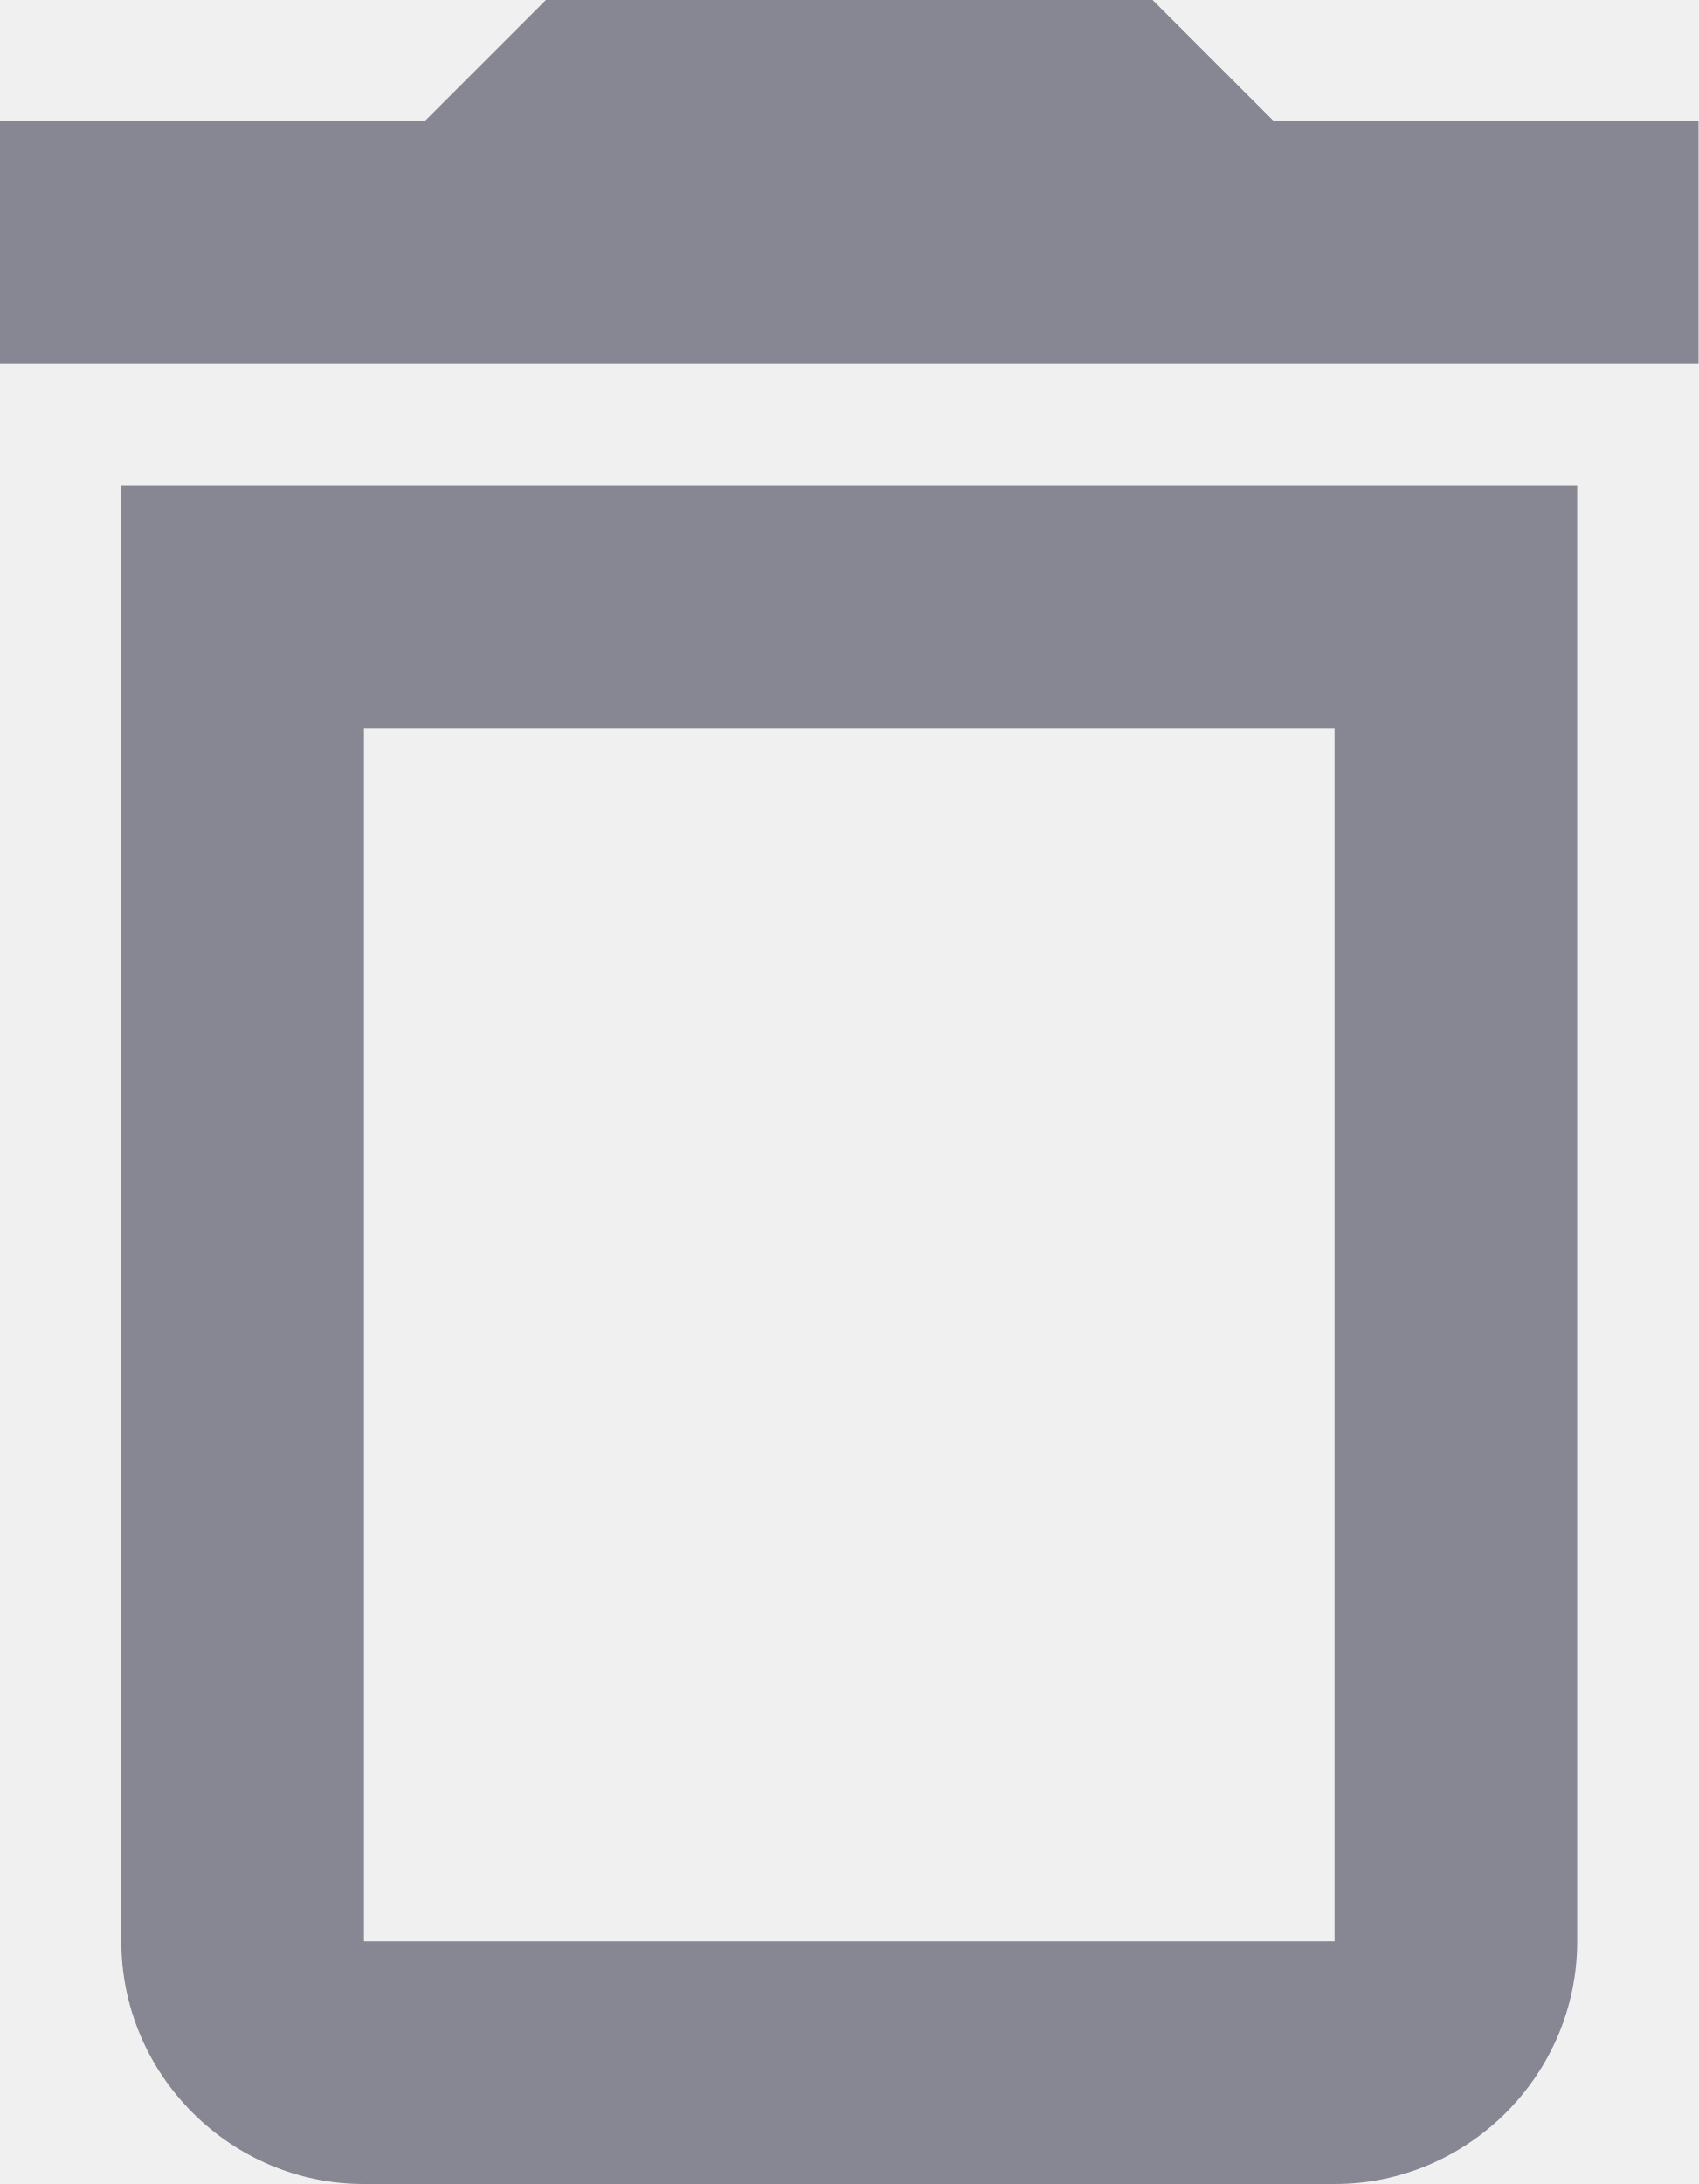
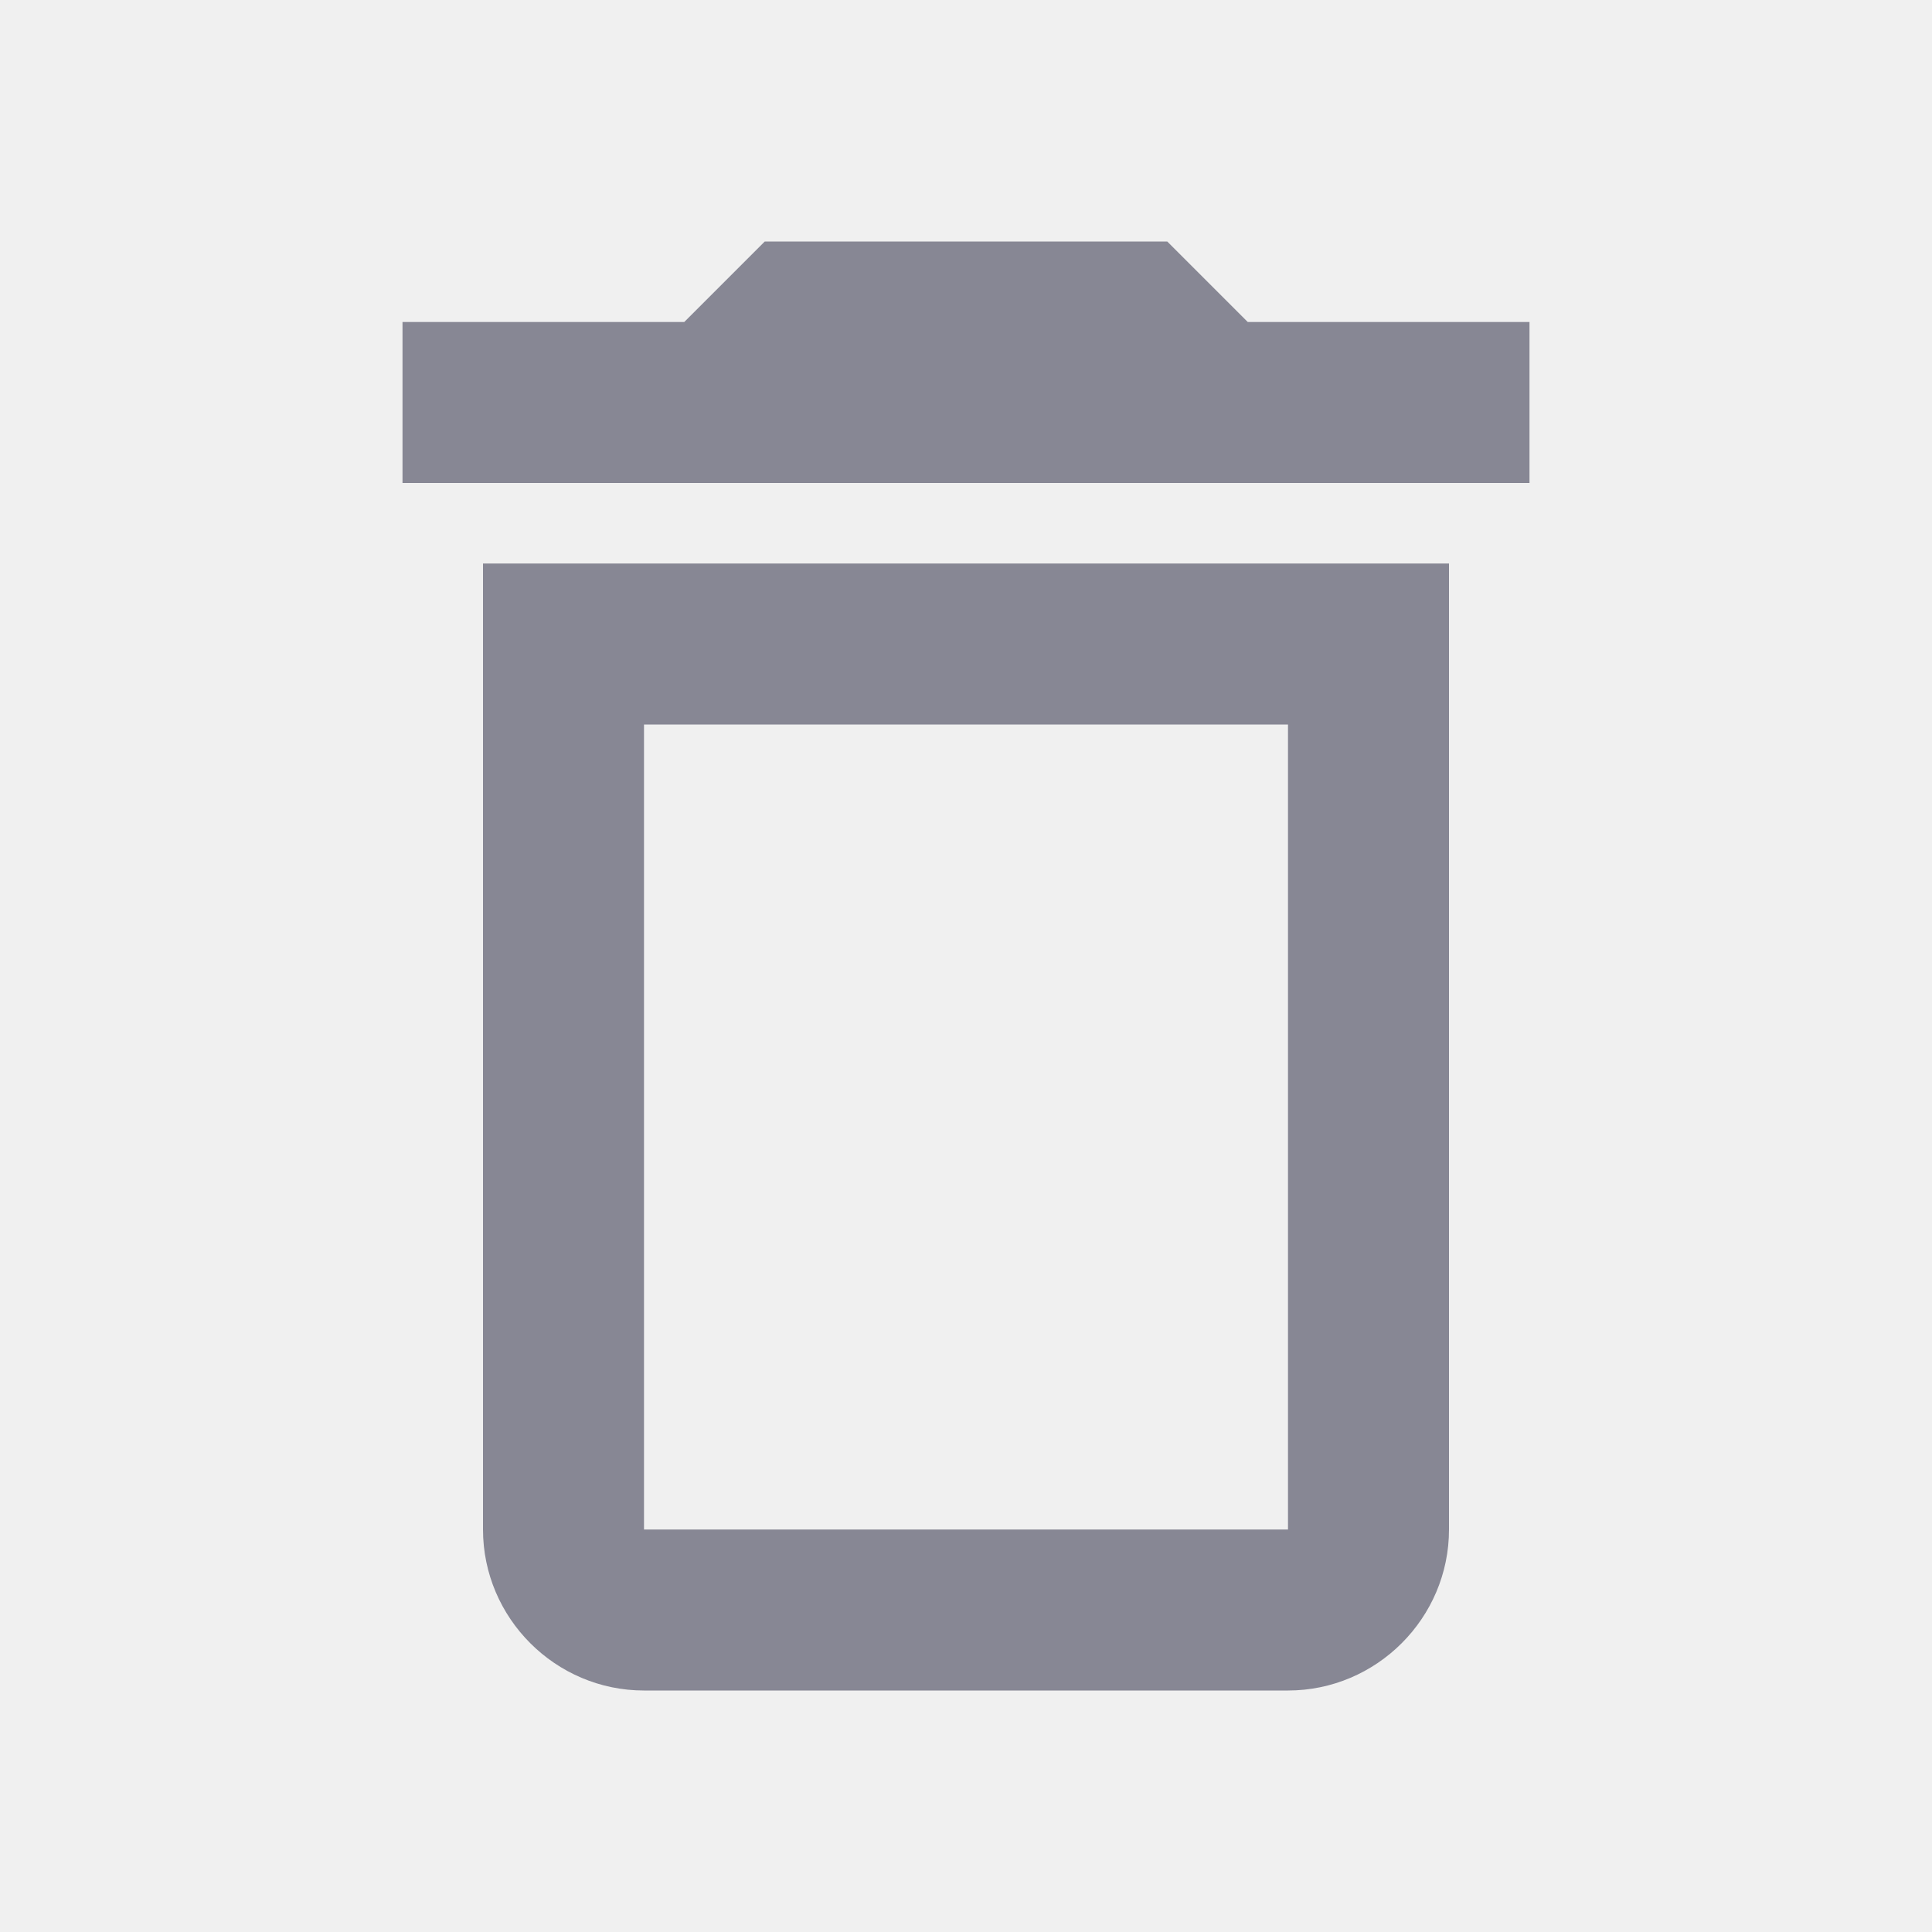
- <svg xmlns="http://www.w3.org/2000/svg" width="14" height="18" viewBox="0 0 14 18" fill="#878794">
-   <path d="M1 16C1 17.1 1.9 18 3 18H11C12.1 18 13 17.1 13 16V4H1V16ZM3 6H11V16H3V6ZM10.5 1L9.5 0H4.5L3.5 1H0V3H14V1H10.5Z" />
+ <svg xmlns="http://www.w3.org/2000/svg" width="24" height="24" viewBox="0 0 24 24" fill="none">
+   <g clip-path="url(#clip0_553_1110)">
+     <path d="M6 19C6 20.1 6.9 21 8 21H16C17.1 21 18 20.1 18 19V7H6V19ZM8 9H16V19H8V9ZM15.5 4L14.5 3H9.5L8.5 4H5V6H19V4H15.5Z" fill="#878794" />
+   </g>
+   <defs>
+     <clipPath id="clip0_553_1110">
+       <rect width="24" height="24" fill="white" />
+     </clipPath>
+   </defs>
</svg>
